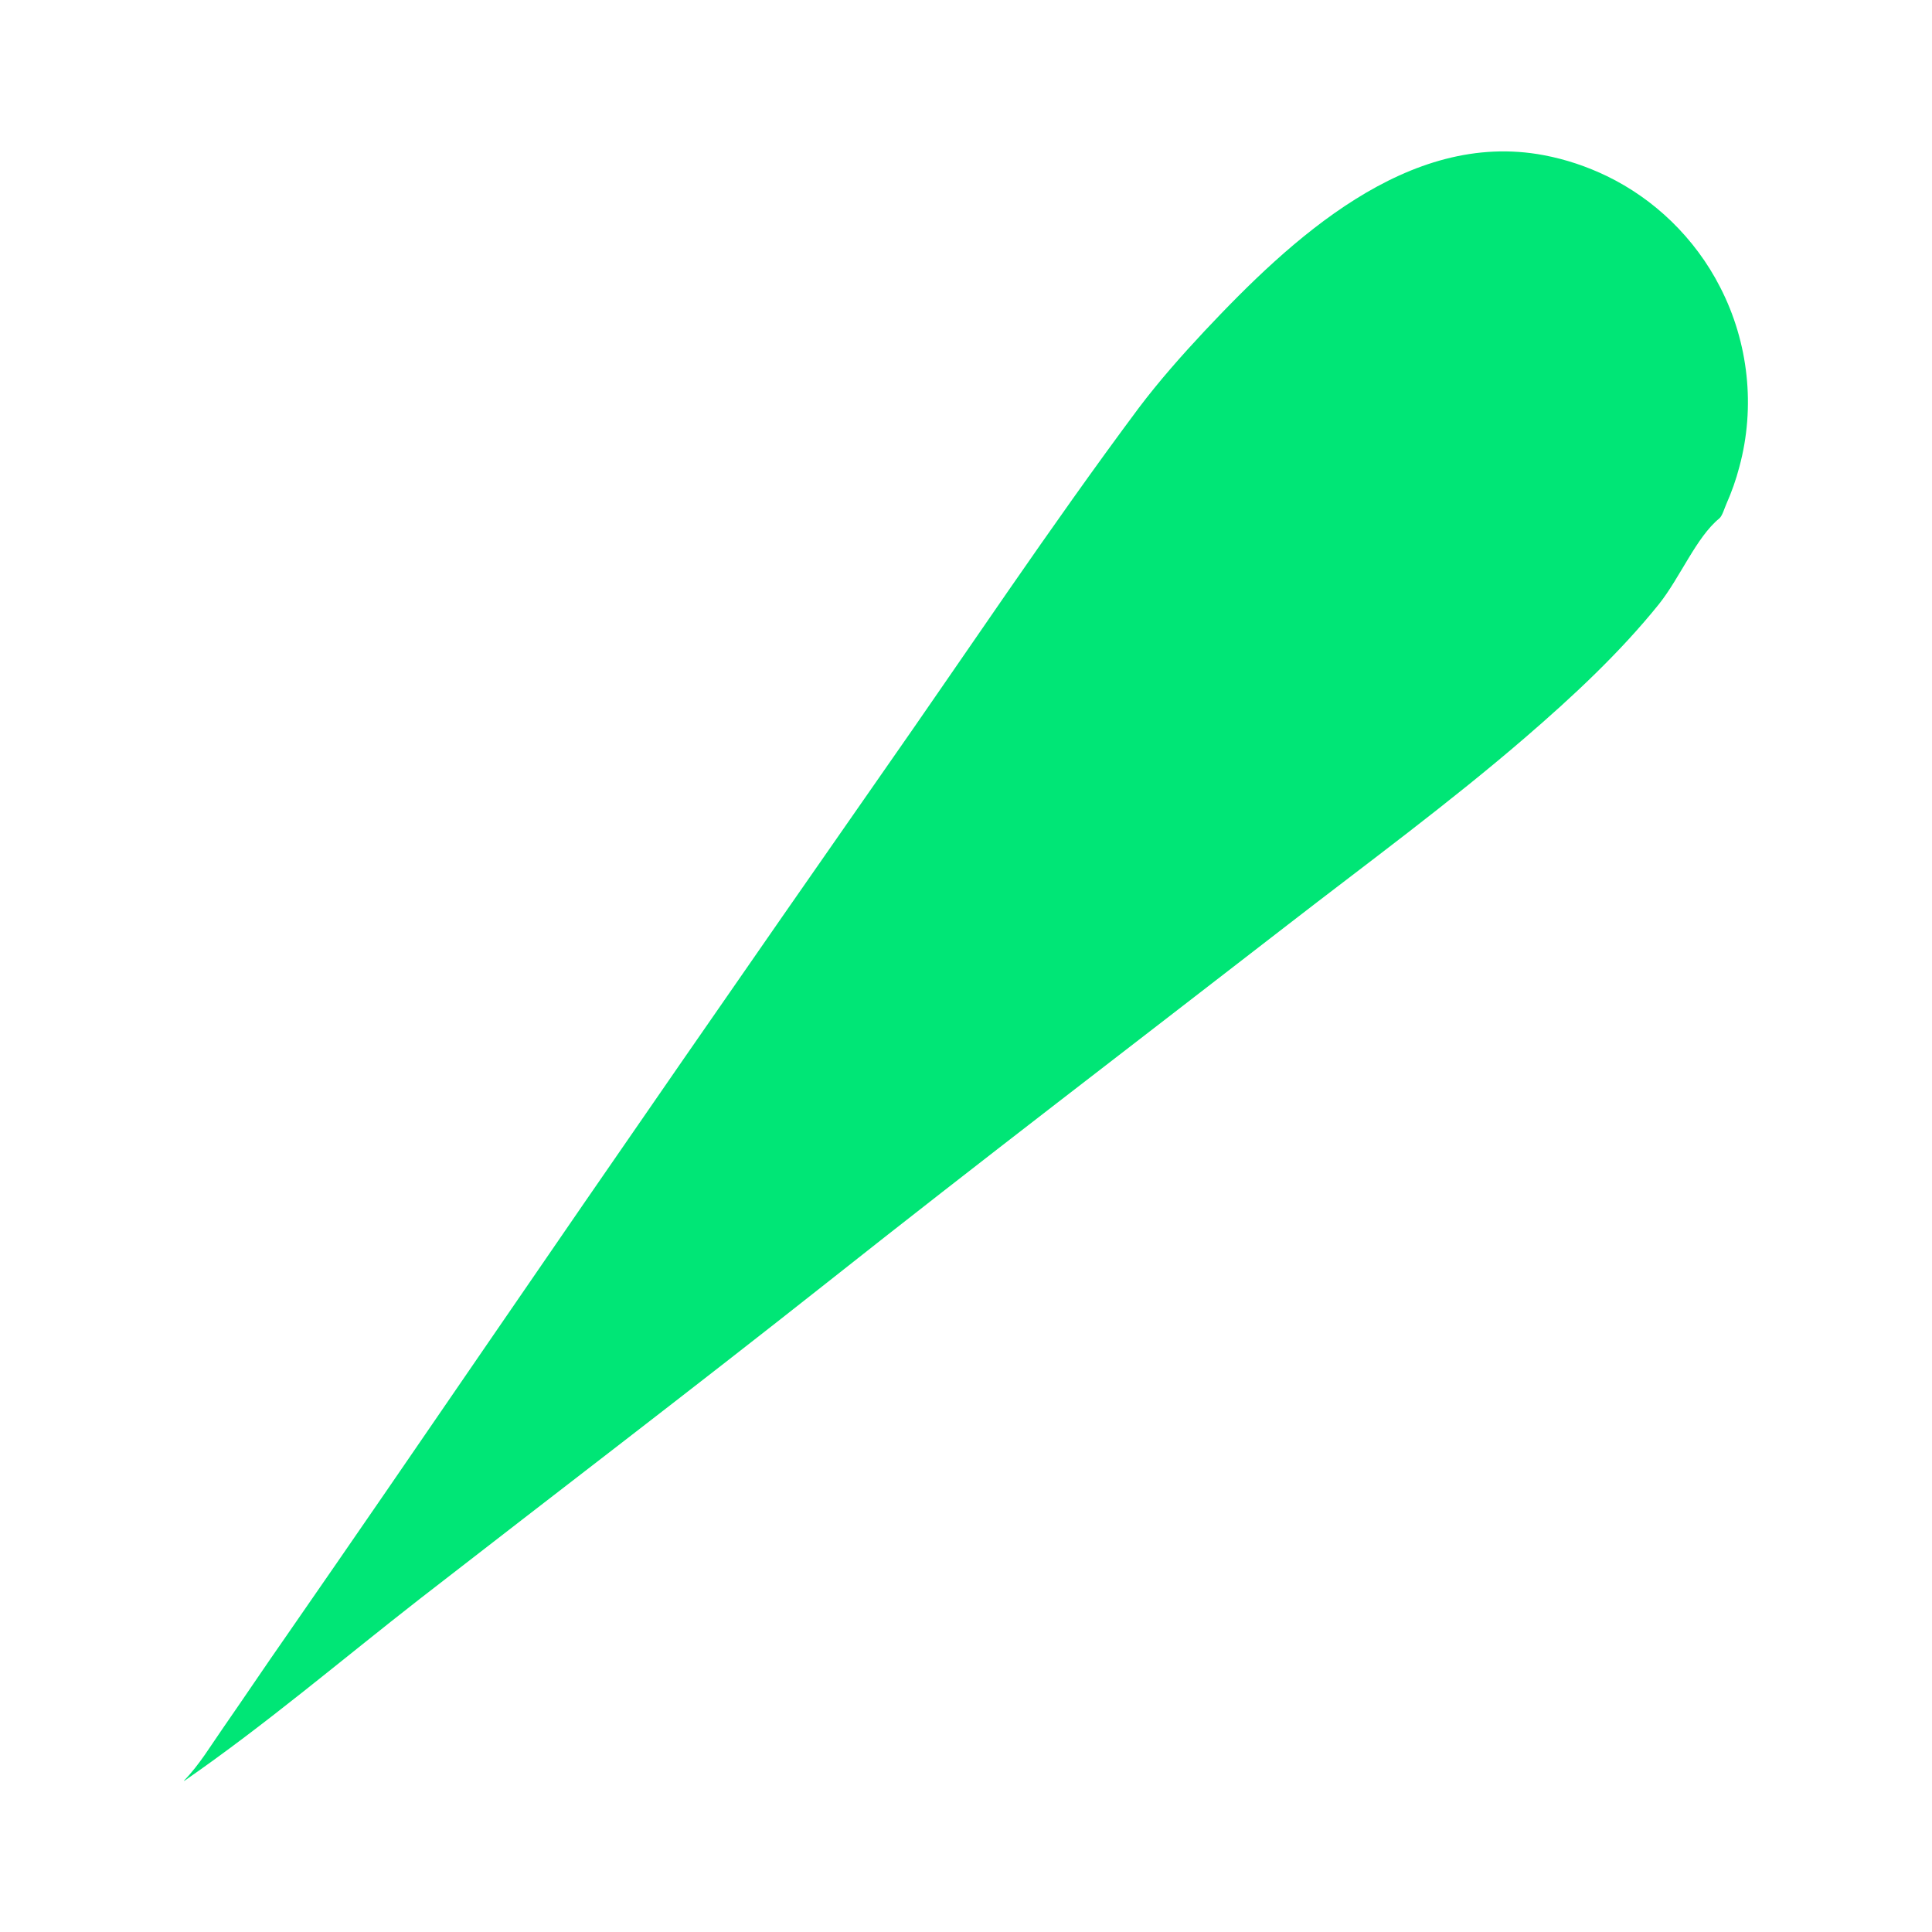
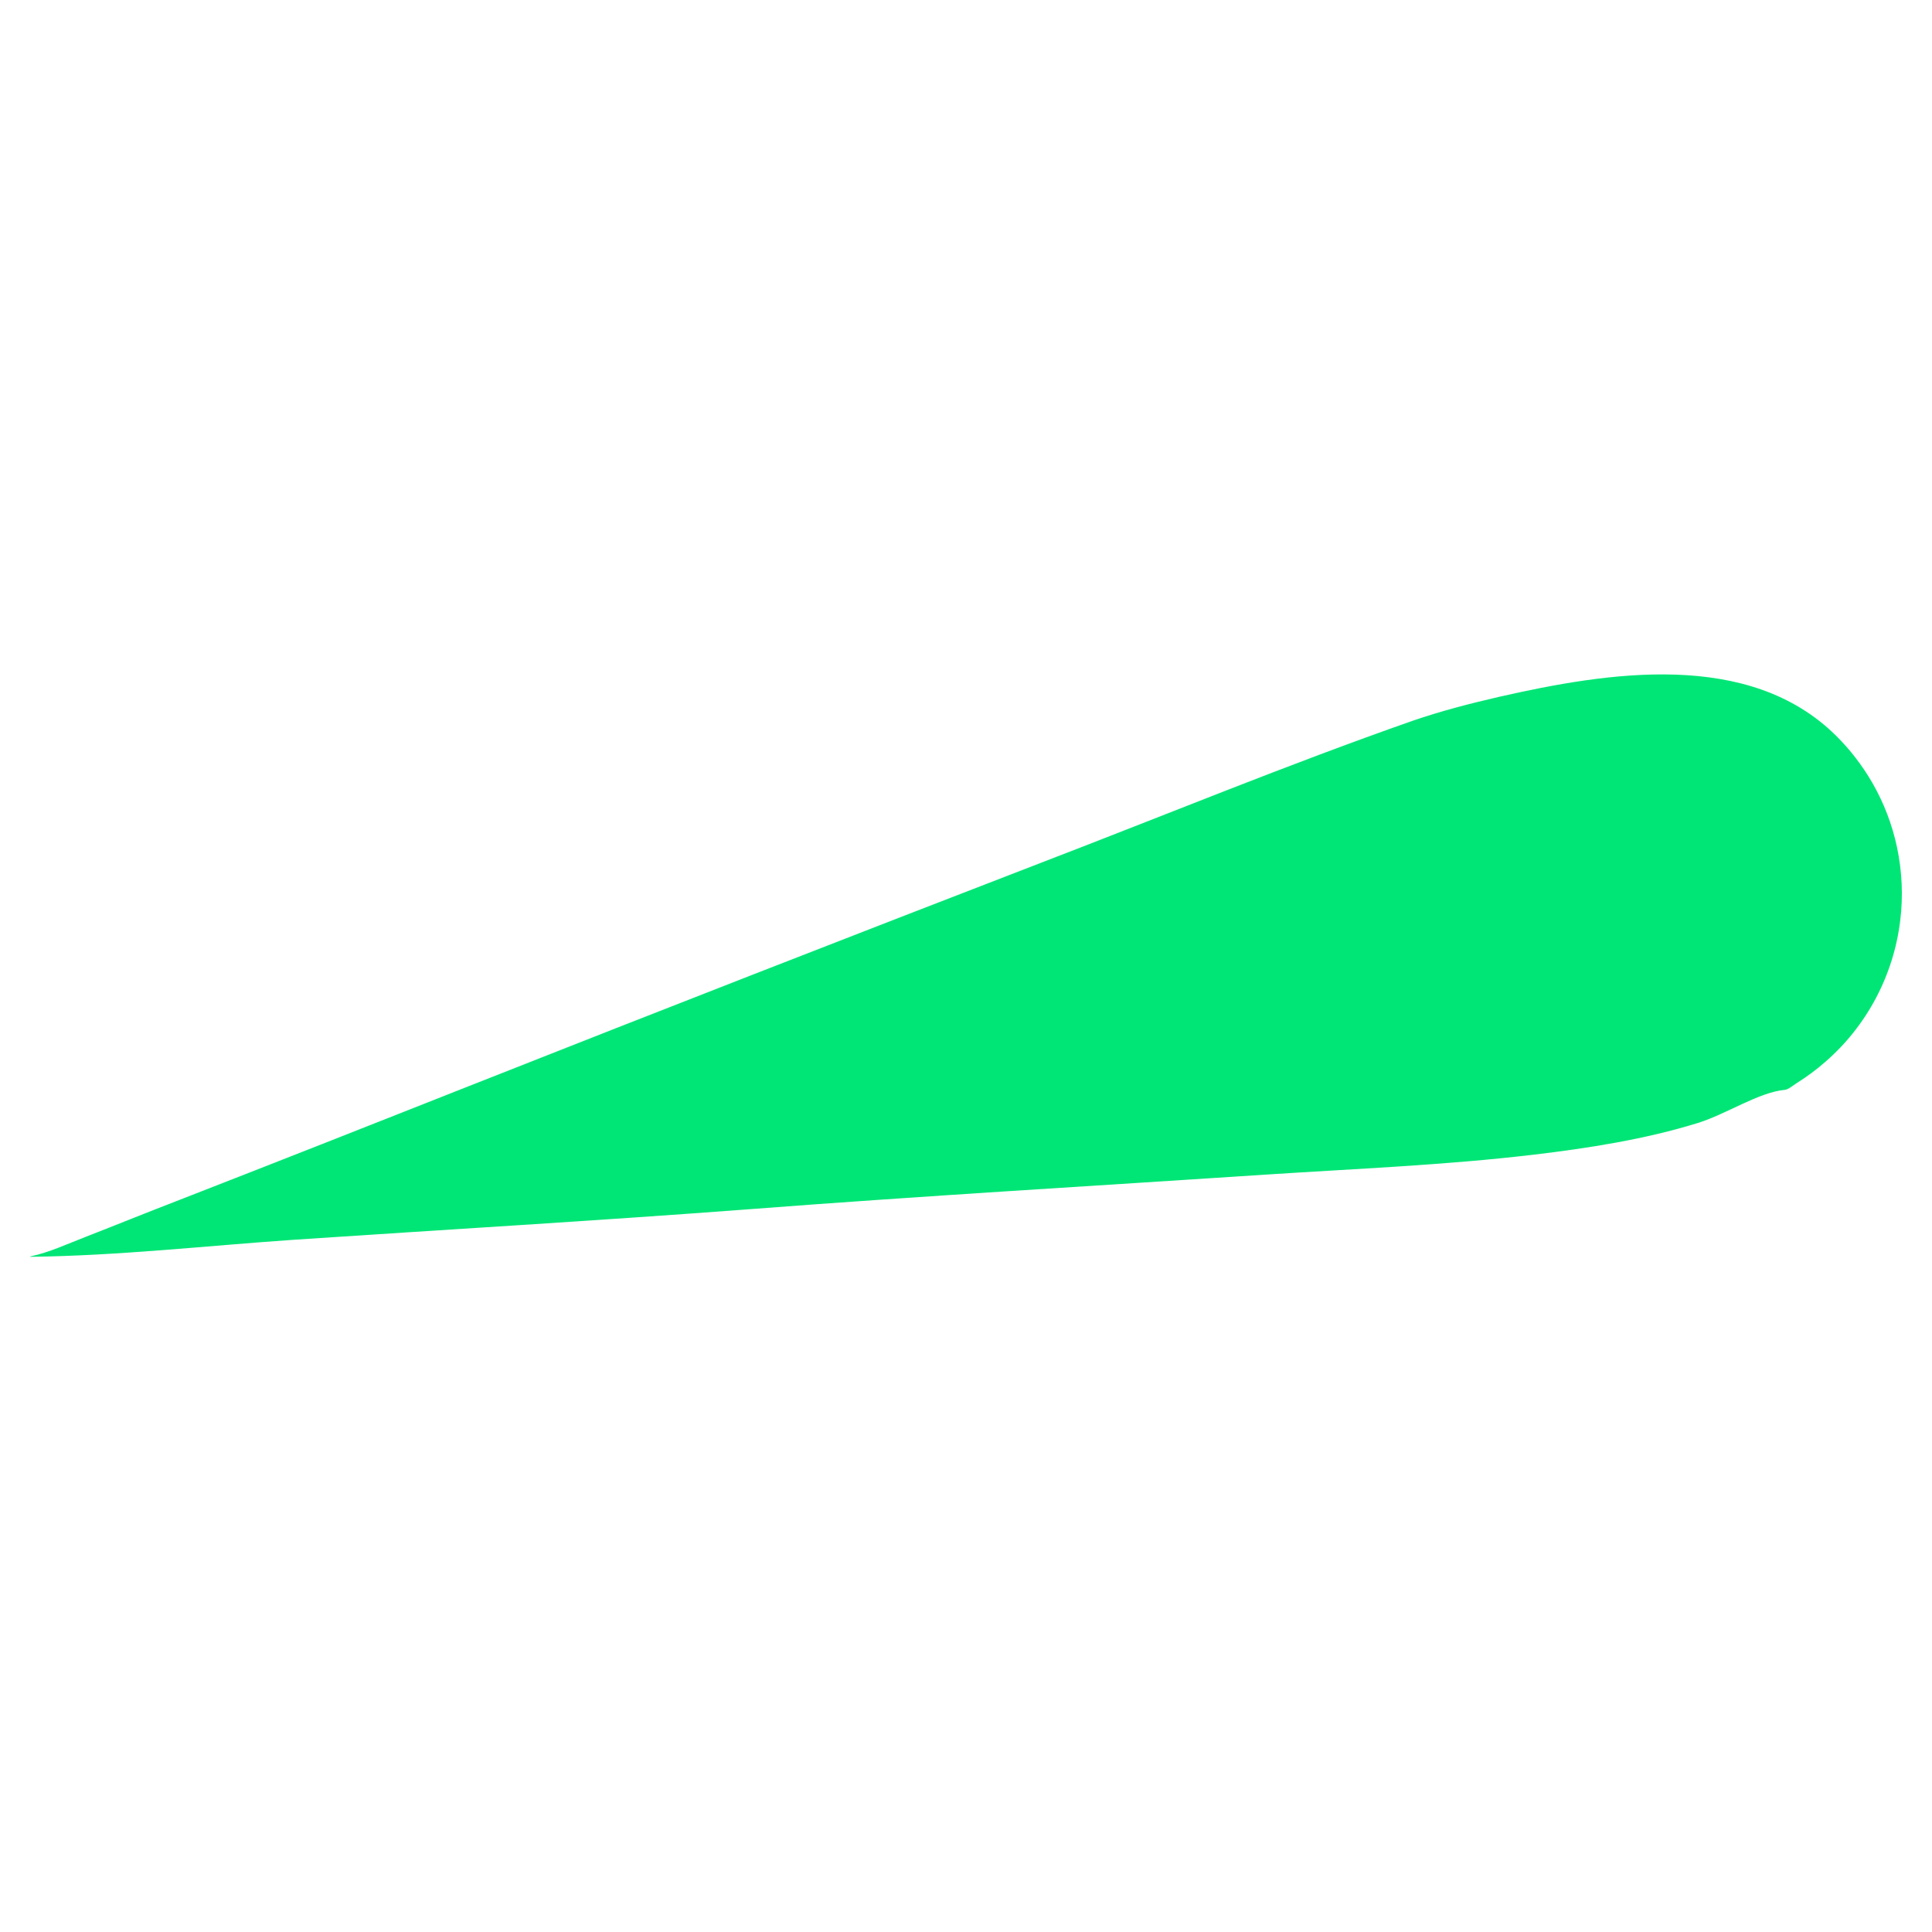
<svg xmlns="http://www.w3.org/2000/svg" viewBox="0 0 32 32">
-   <g fill="#00E676" transform="translate(-3.03 20.48) scale(0.3121) rotate(-34)">
+   <g fill="#00E676" transform="translate(0.5 11.17) scale(0.2768)">
    <path d="M0 34.83C1.15 34.59 2.22 34.08 3.31 33.66C5.14 32.95 6.95 32.21 8.77 31.51C14.6 29.24 20.41 26.95 26.22 24.65C37.63 20.14 49.07 15.68 60.52 11.26C67.92 8.42 75.26 5.39 82.74 2.77C84.43 2.19 86.17 1.74 87.91 1.34C94.39-0.13 102.84-1.5 108.06 3.67C108.9 4.5 109.62 5.44 110.22 6.47C110.92 7.68 111.42 8.99 111.71 10.36C112.01 11.79 112.08 13.27 111.9 14.72C111.51 17.99 109.9 21.04 107.41 23.19C106.89 23.65 106.32 24.07 105.73 24.44C105.55 24.55 105.21 24.84 105 24.86C103.44 25 101.52 26.3 99.8 26.84C96.63 27.82 93.25 28.35 89.96 28.74C84.65 29.37 79.29 29.58 73.97 29.93C63.67 30.61 53.37 31.21 43.08 32C33.98 32.69 24.88 33.22 15.79 33.83C10.55 34.19 5.25 34.79 0 34.85Z" />
  </g>
</svg>
